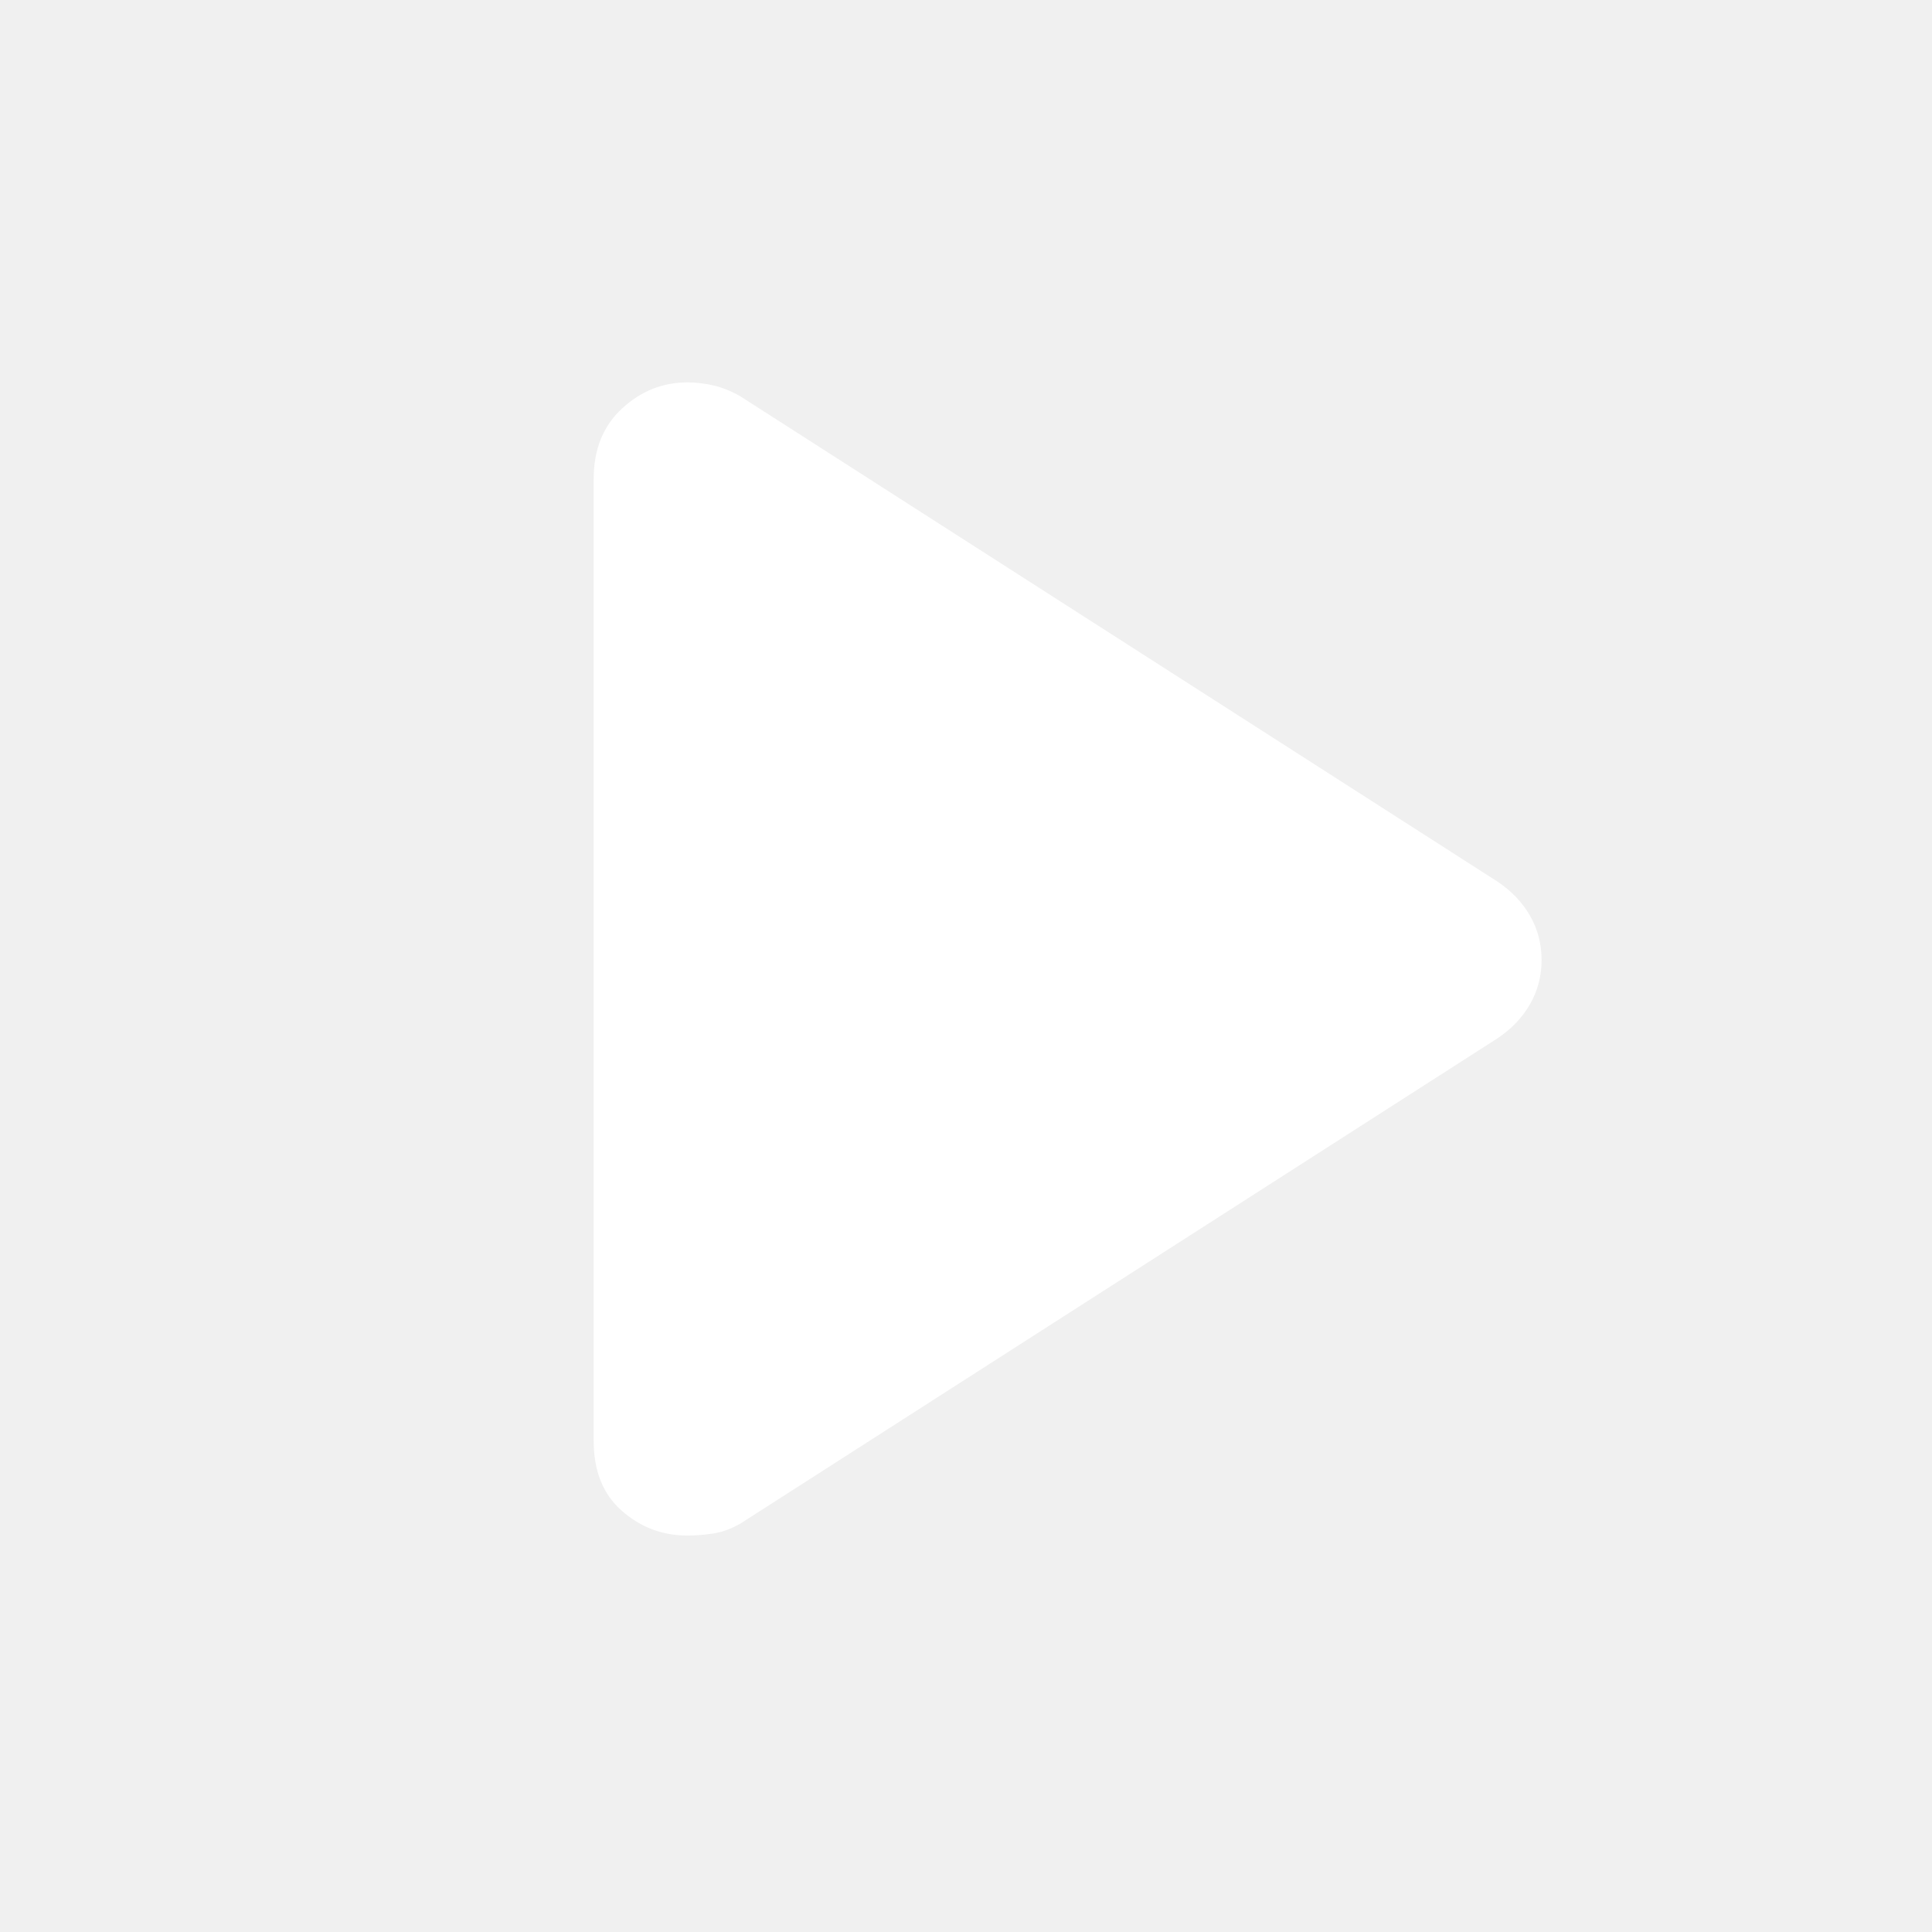
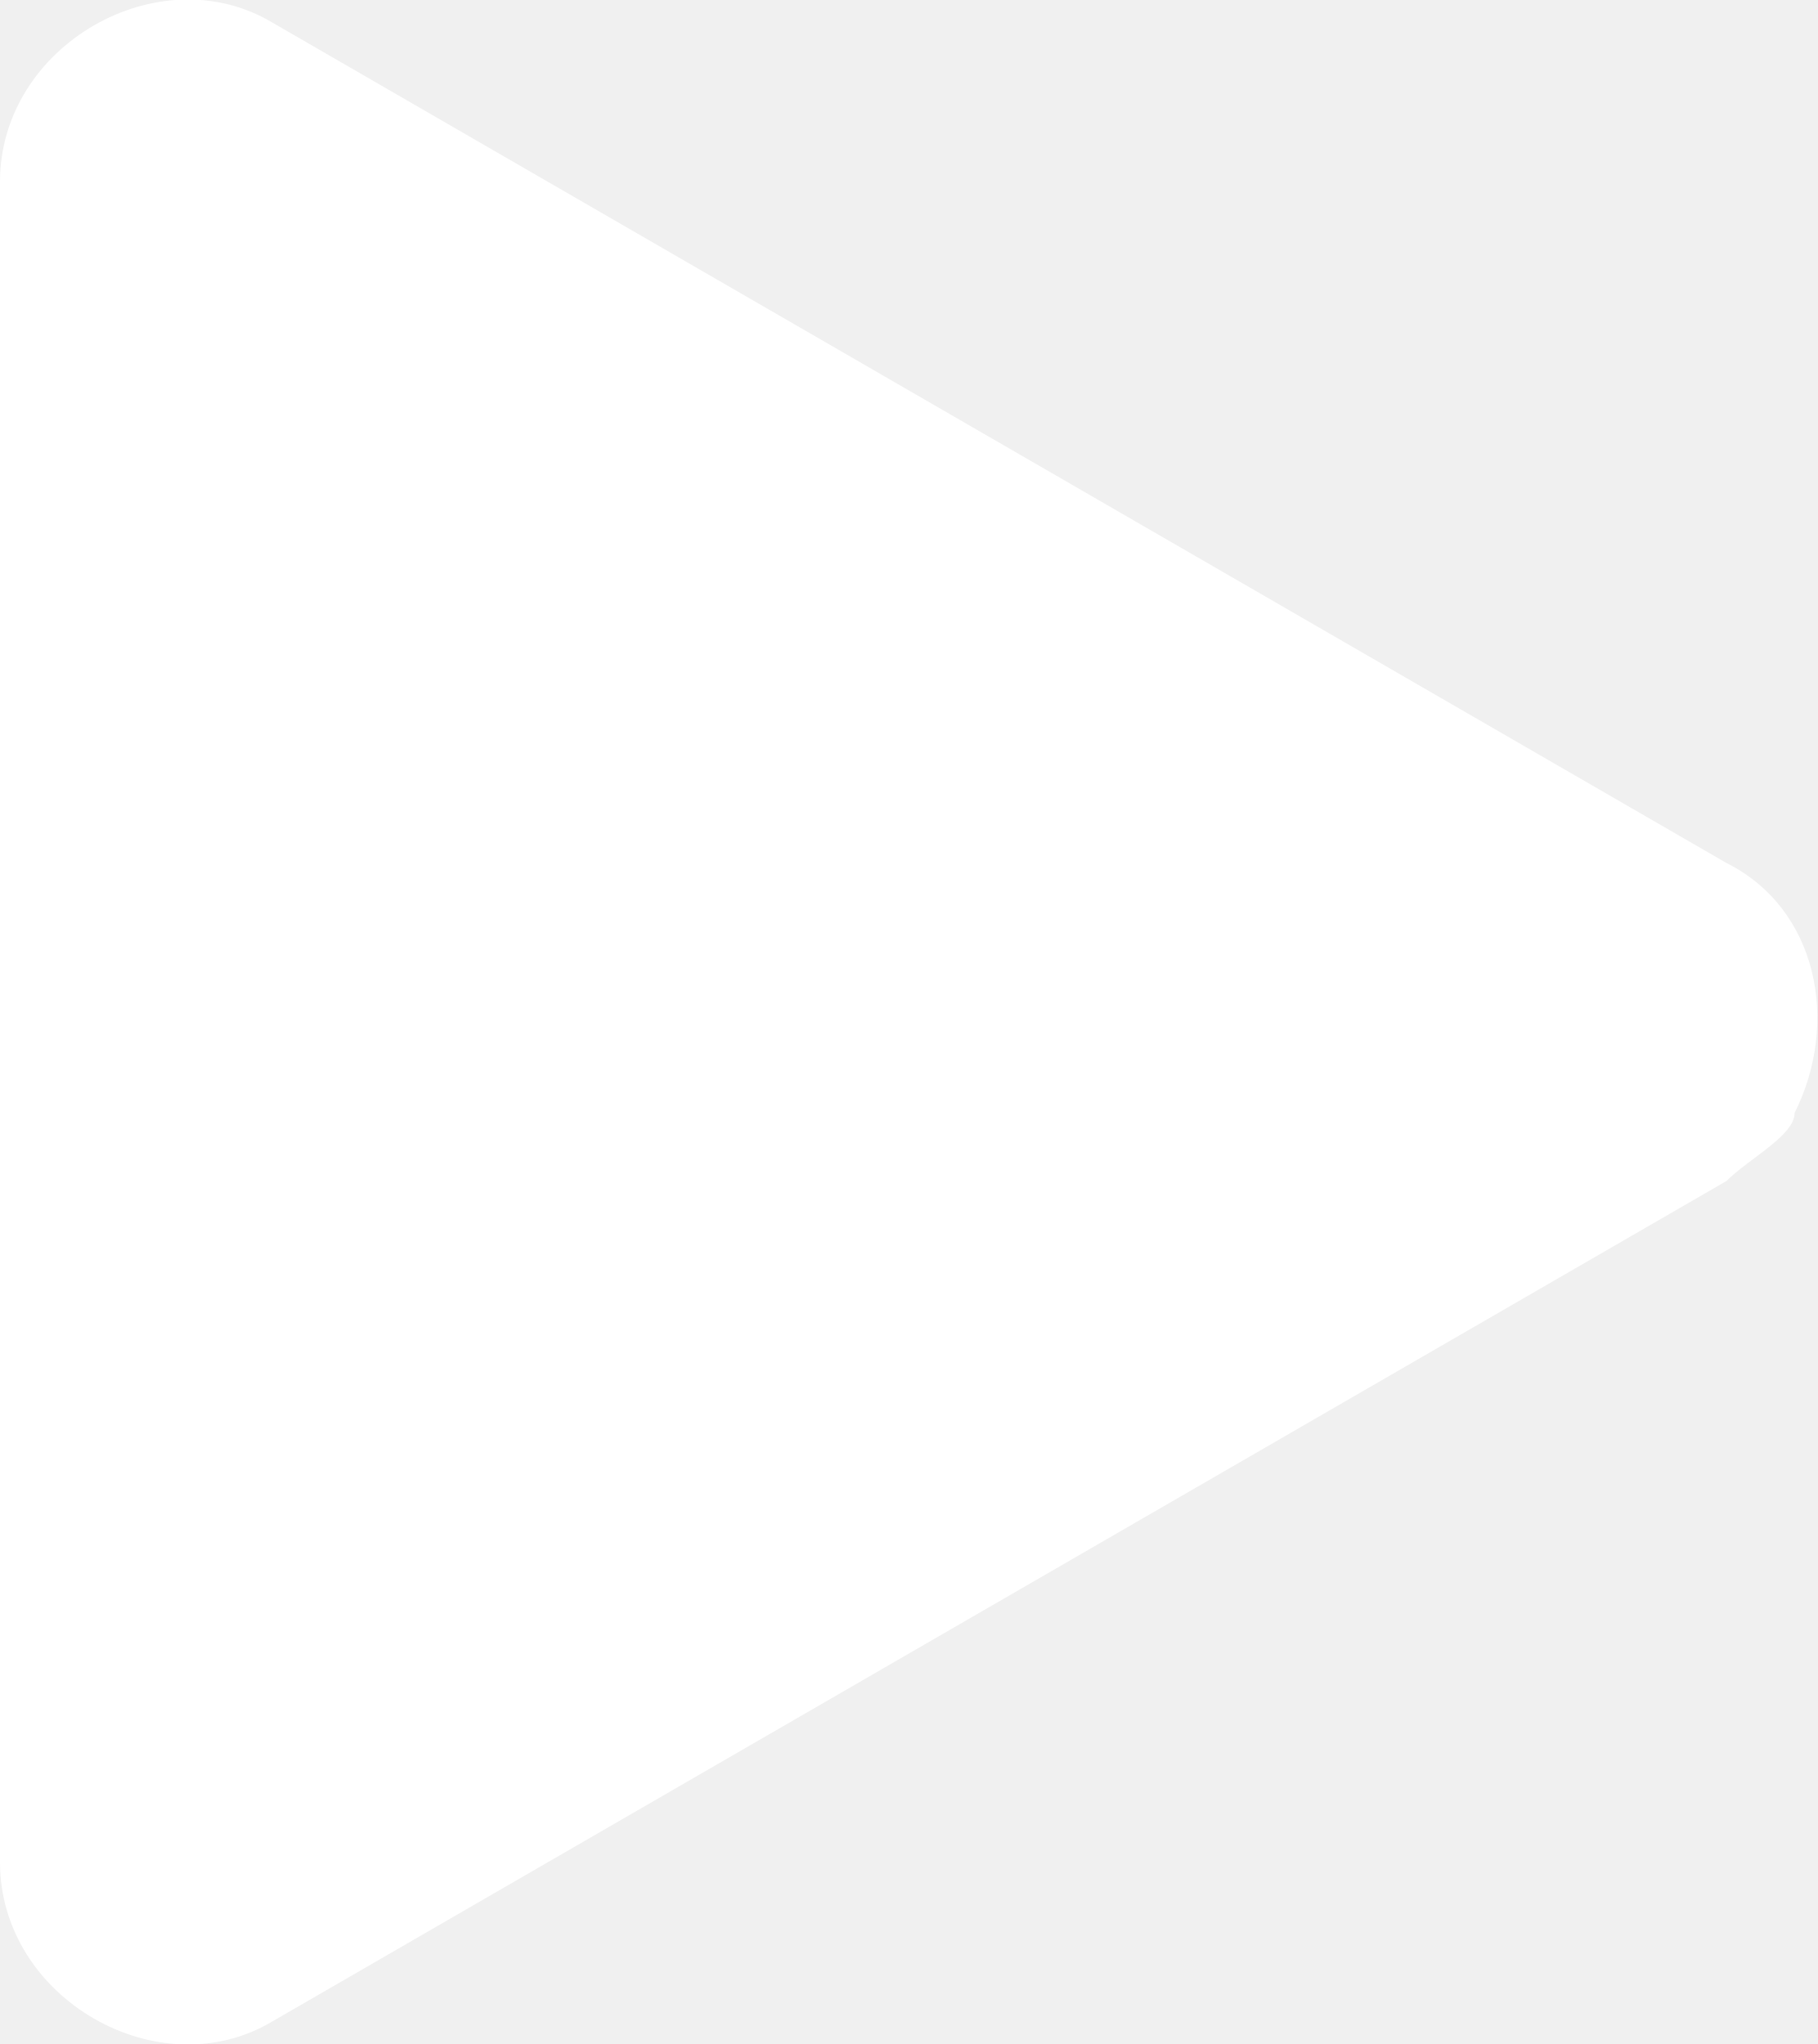
- <svg xmlns="http://www.w3.org/2000/svg" height="48" viewBox="0 -960 960 960" width="48">
-   <path d="M295-244v-478q0-22 14.071-35 14.072-13 32.5-13 6.197 0 12.813 1.5 6.616 1.5 13.495 5.429L744-522q10.5 7 16.25 17t5.75 22q0 12-5.75 22T744-444L367.879-202.929Q361-199 354.359-198q-6.64 1-12.859 1-18.5 0-32.5-12.275T295-244Z" style="fill:#fff" />
+ <svg xmlns="http://www.w3.org/2000/svg" id="_레이어_1" data-name="레이어 1" version="1.1" viewBox="0 0 8 9">
+   <defs>
+     <style>
+       .cls-1 {
+         fill: #fff;
+         stroke-width: 0px;
+       }
+     </style>
+   </defs>
+   <path class="cls-1" d="M7.6,5.2l-6.4,3.7C.7,9.2,0,8.8,0,8.2V.8C0,.2.7-.2,1.2.1l6.4,3.7c.4.2.5.7.3,1.1,0,.1-.2.2-.3.3" />
</svg>
